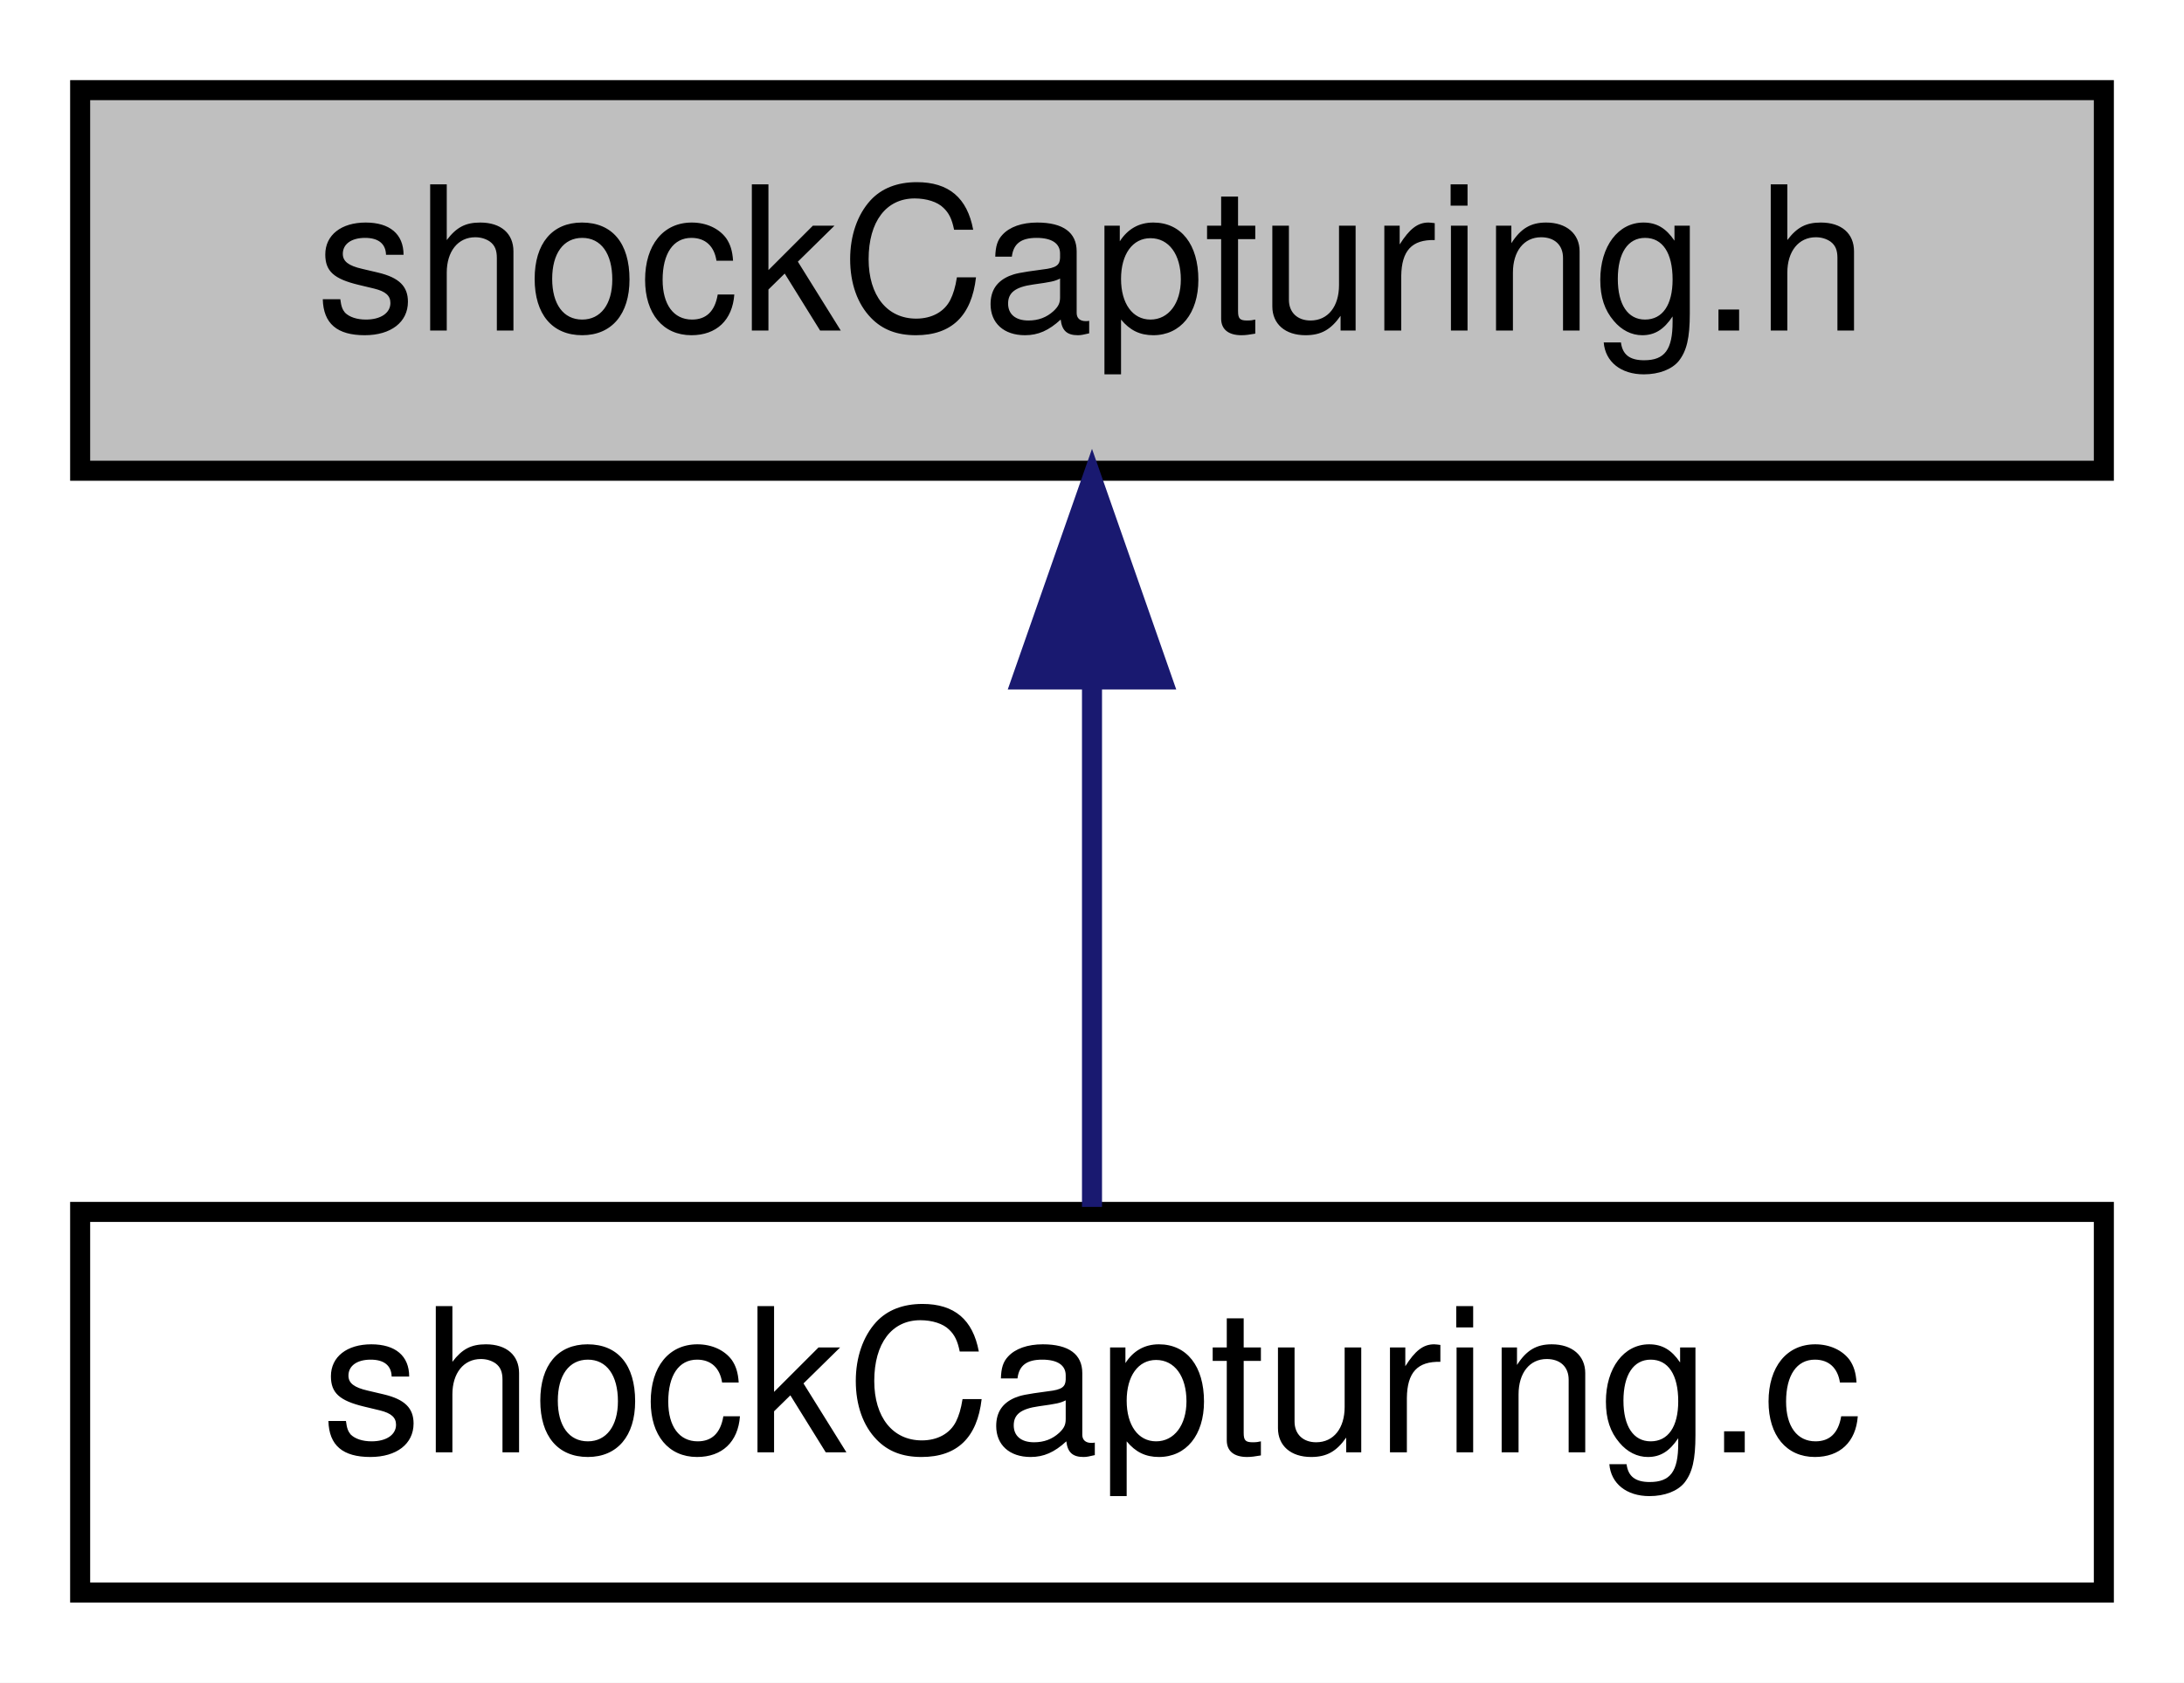
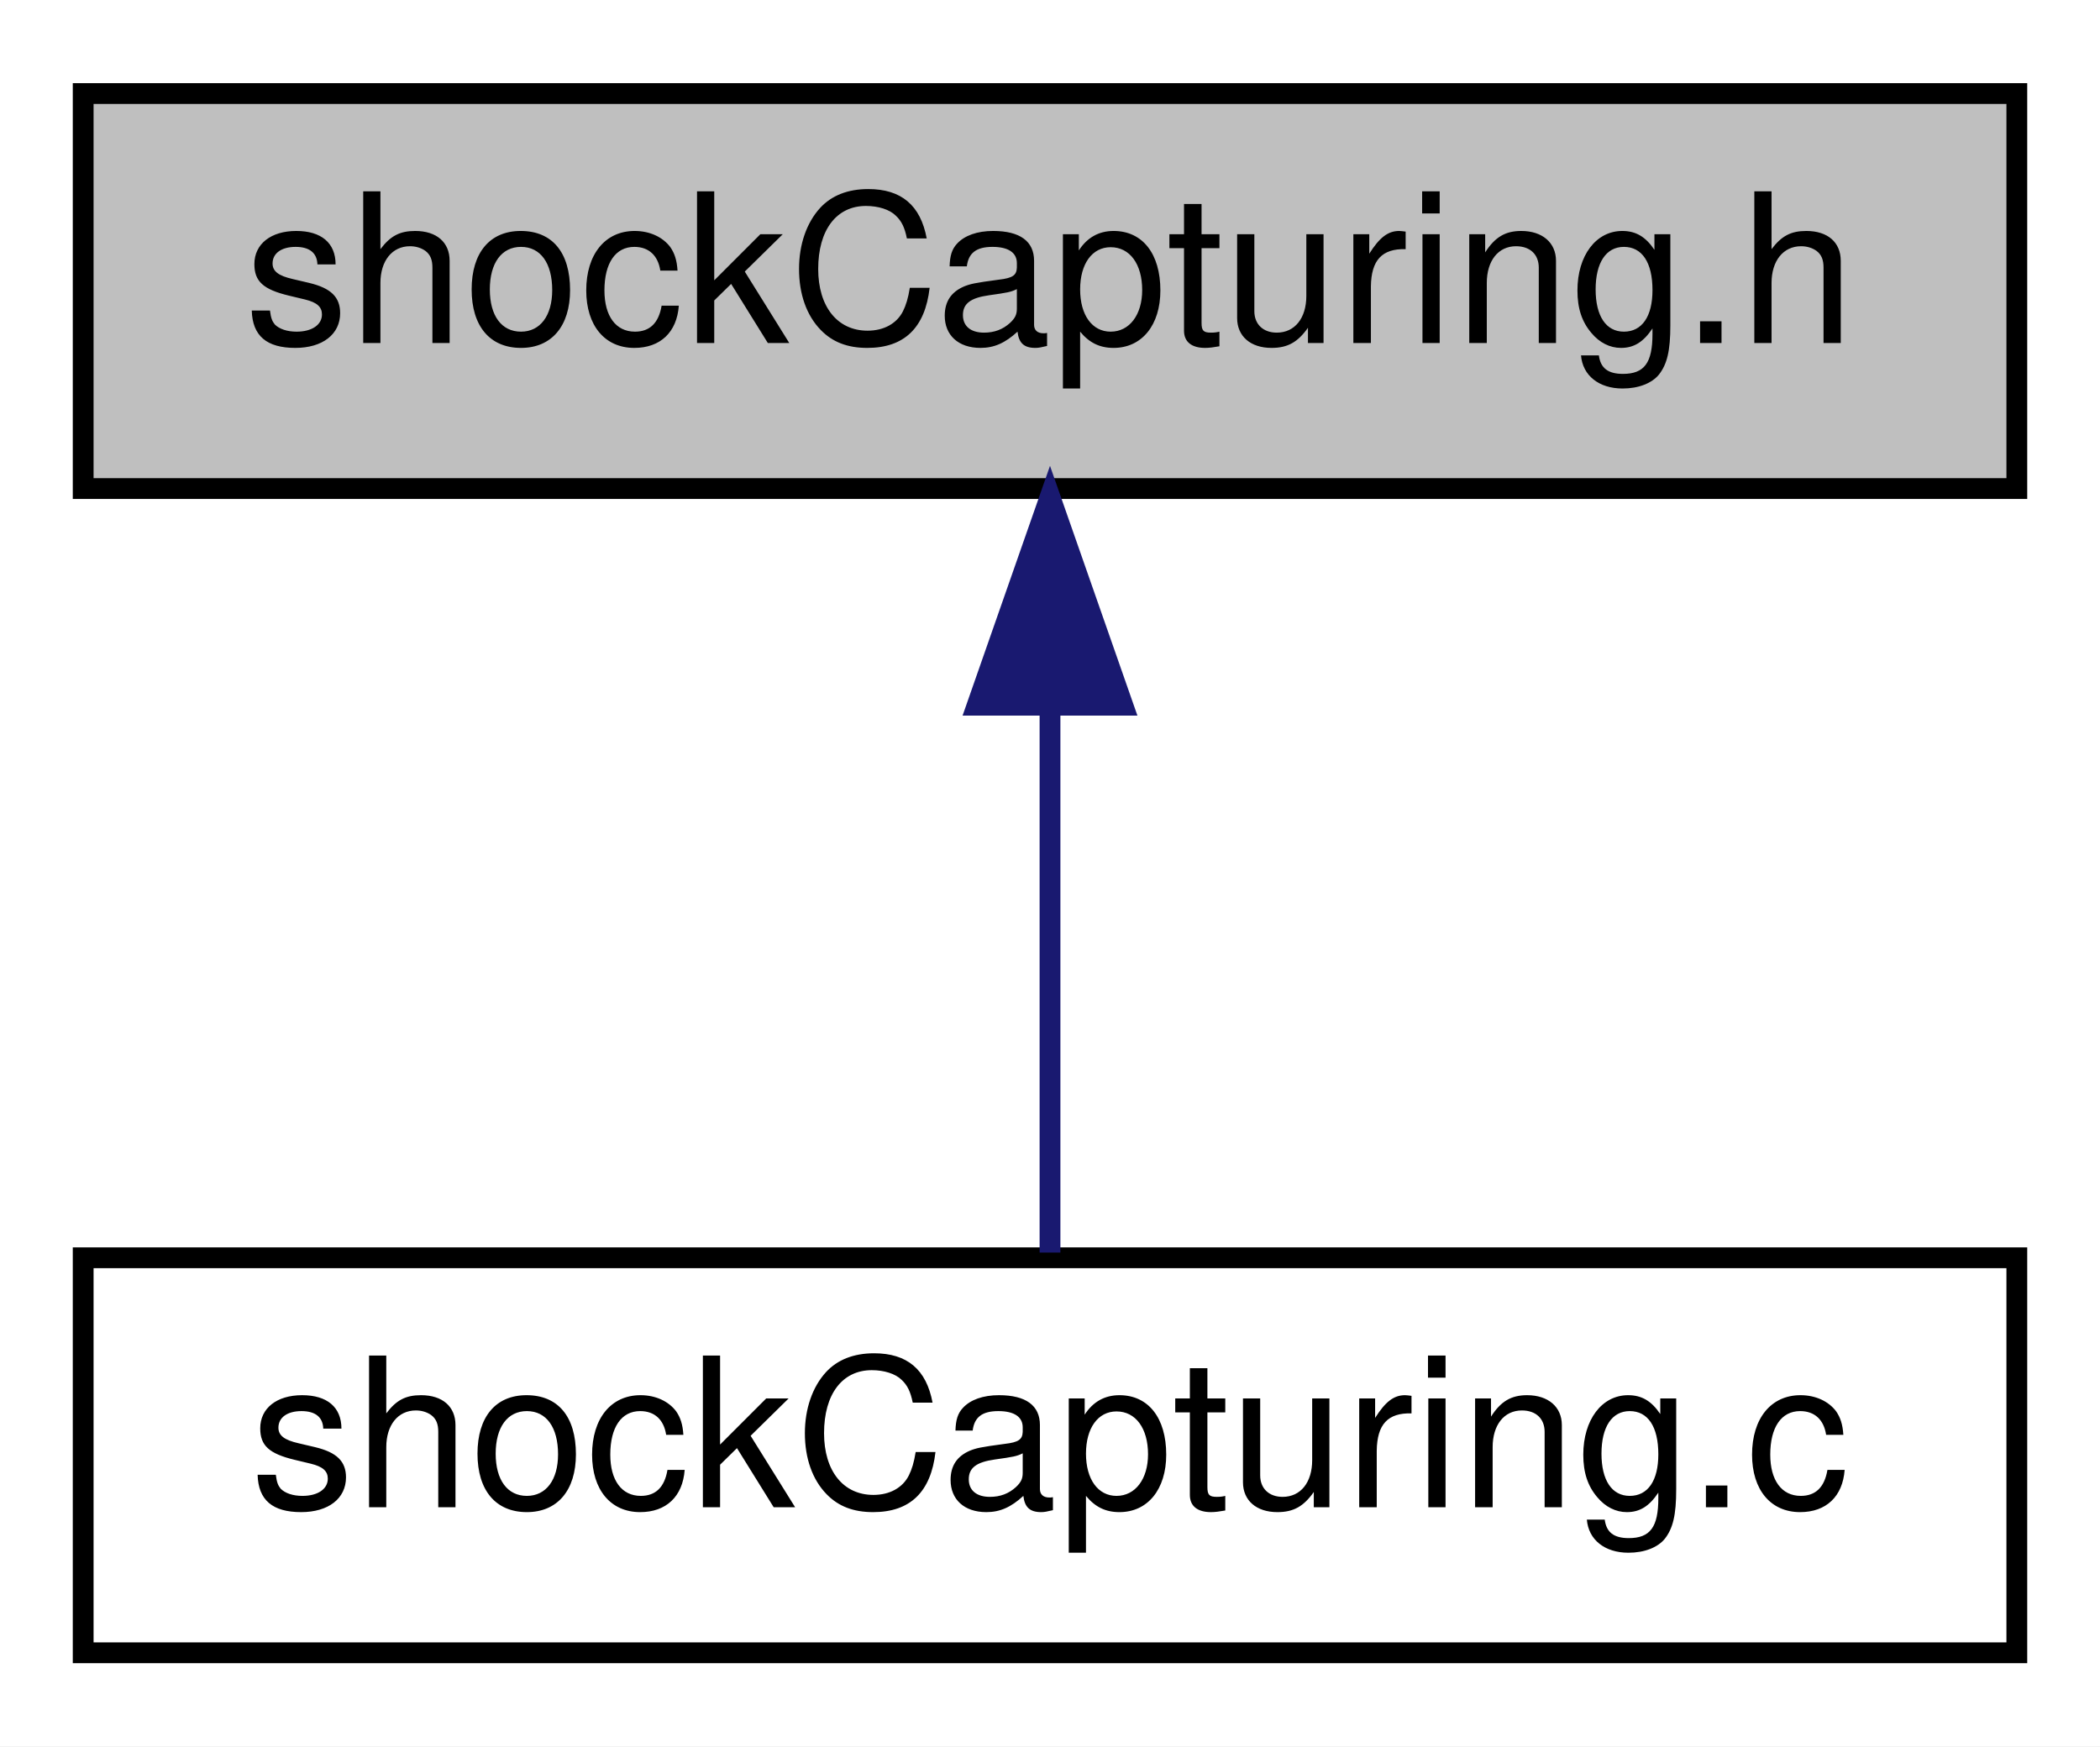
- <svg xmlns="http://www.w3.org/2000/svg" xmlns:xlink="http://www.w3.org/1999/xlink" width="109pt" height="84pt" viewBox="0.00 0.00 109.00 84.00">
+ <svg xmlns="http://www.w3.org/2000/svg" xmlns:xlink="http://www.w3.org/1999/xlink" width="101pt" height="84pt" viewBox="0.00 0.00 101.00 84.00">
  <g id="graph0" class="graph" transform="scale(1 1) rotate(0) translate(4 80)">
-     <polygon fill="white" stroke="transparent" points="-4,4 -4,-80 105,-80 105,4 -4,4" />
+     <polygon fill="white" stroke="transparent" points="-4,4 -4,-80 97,-80 97,4 -4,4" />
    <g id="node1" class="node">
      <g id="a_node1">
        <a xlink:title="C implementations of shock capturing diffusion calculations.">
-           <polygon fill="#bfbfbf" stroke="black" points="0,-56.5 0,-75.5 101,-75.5 101,-56.5 0,-56.5" />
-           <text text-anchor="middle" x="50.5" y="-63.5" font-family="Helvetica,sans-Serif" font-size="10.00">shockCapturing.h</text>
+           <polygon fill="#bfbfbf" stroke="black" points="0,-56.5 0,-75.5 93,-75.5 93,-56.5 0,-56.5" />
+           <text text-anchor="middle" x="46.5" y="-63.5" font-family="Helvetica,sans-Serif" font-size="10.00">shockCapturing.h</text>
        </a>
      </g>
    </g>
    <g id="node2" class="node">
      <g id="a_node2">
        <a xlink:href="shock_capturing_8c.html" target="_top" xlink:title=" ">
-           <polygon fill="white" stroke="black" points="0,-0.5 0,-19.5 101,-19.5 101,-0.5 0,-0.5" />
-           <text text-anchor="middle" x="50.5" y="-7.5" font-family="Helvetica,sans-Serif" font-size="10.00">shockCapturing.c</text>
+           <polygon fill="white" stroke="black" points="0,-0.5 0,-19.5 93,-19.5 93,-0.5 0,-0.5" />
+           <text text-anchor="middle" x="46.5" y="-7.5" font-family="Helvetica,sans-Serif" font-size="10.00">shockCapturing.c</text>
        </a>
      </g>
    </g>
    <g id="edge1" class="edge">
-       <path fill="none" stroke="midnightblue" d="M50.5,-45.8C50.5,-36.91 50.5,-26.78 50.5,-19.75" />
-       <polygon fill="midnightblue" stroke="midnightblue" points="47,-46.08 50.5,-56.08 54,-46.08 47,-46.08" />
+       <path fill="none" stroke="midnightblue" d="M46.5,-45.8C46.5,-36.91 46.5,-26.78 46.5,-19.75" />
+       <polygon fill="midnightblue" stroke="midnightblue" points="43,-46.08 46.5,-56.08 50,-46.08 43,-46.08" />
    </g>
  </g>
</svg>
